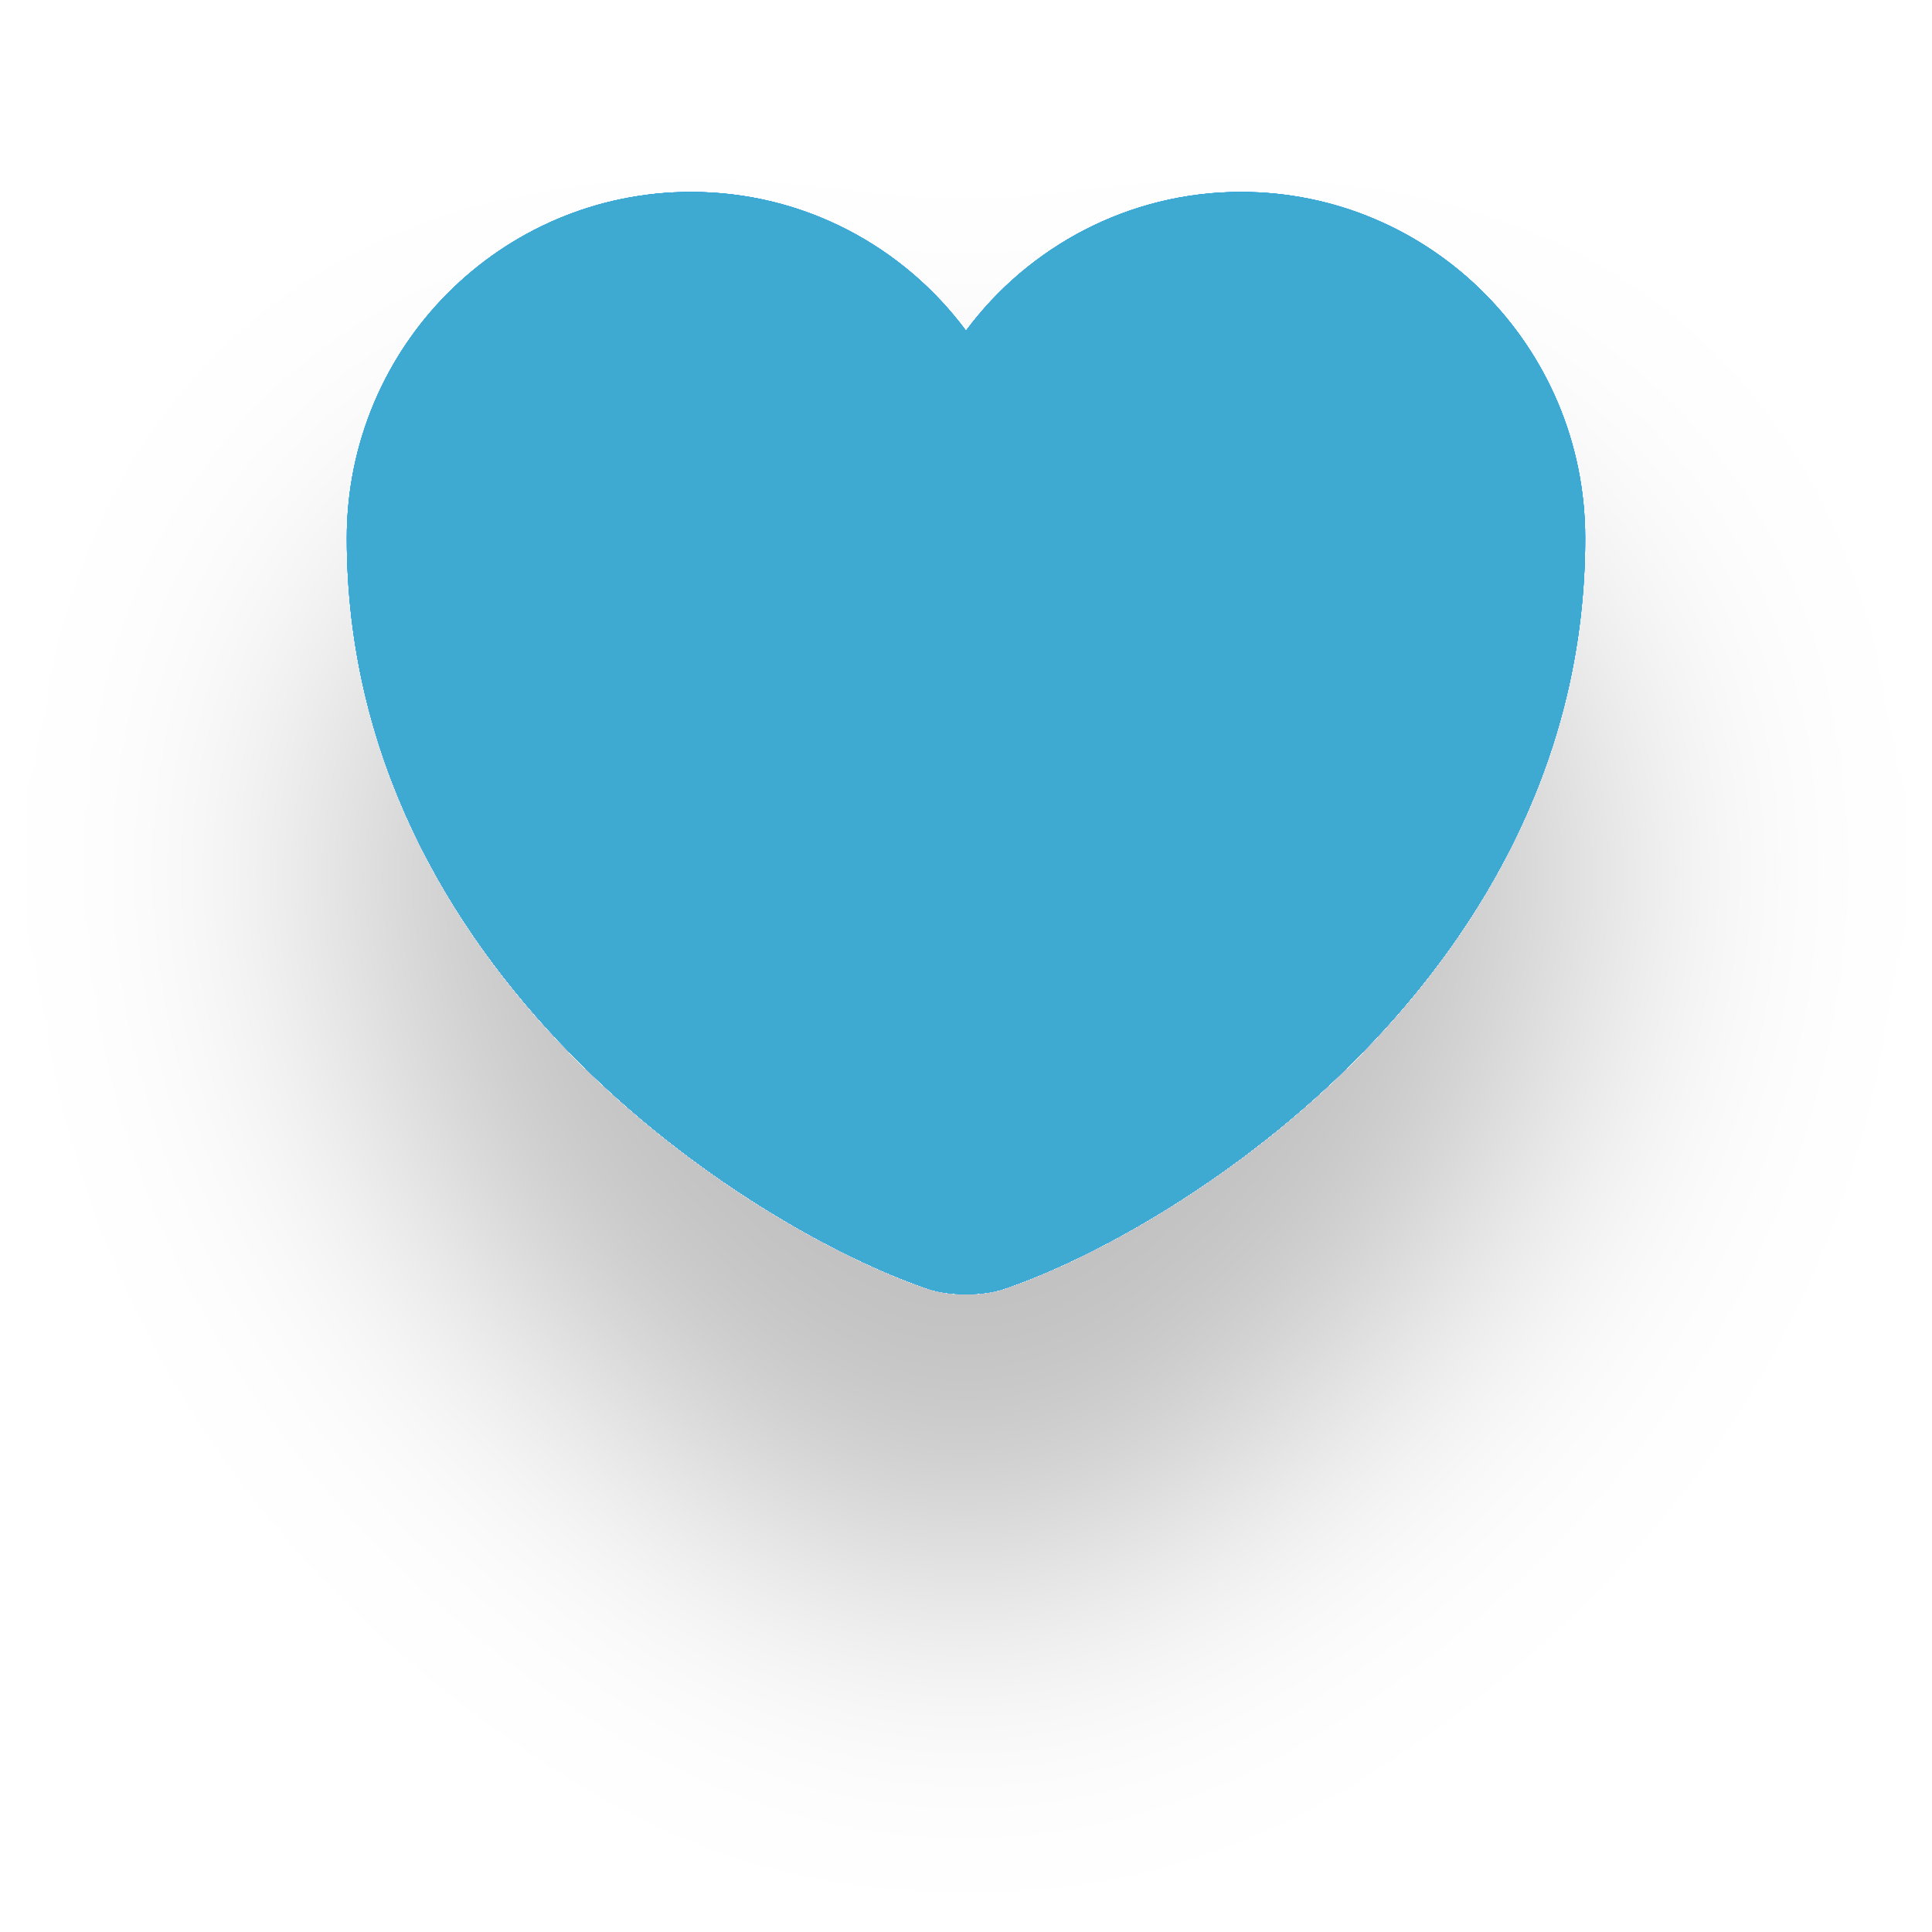
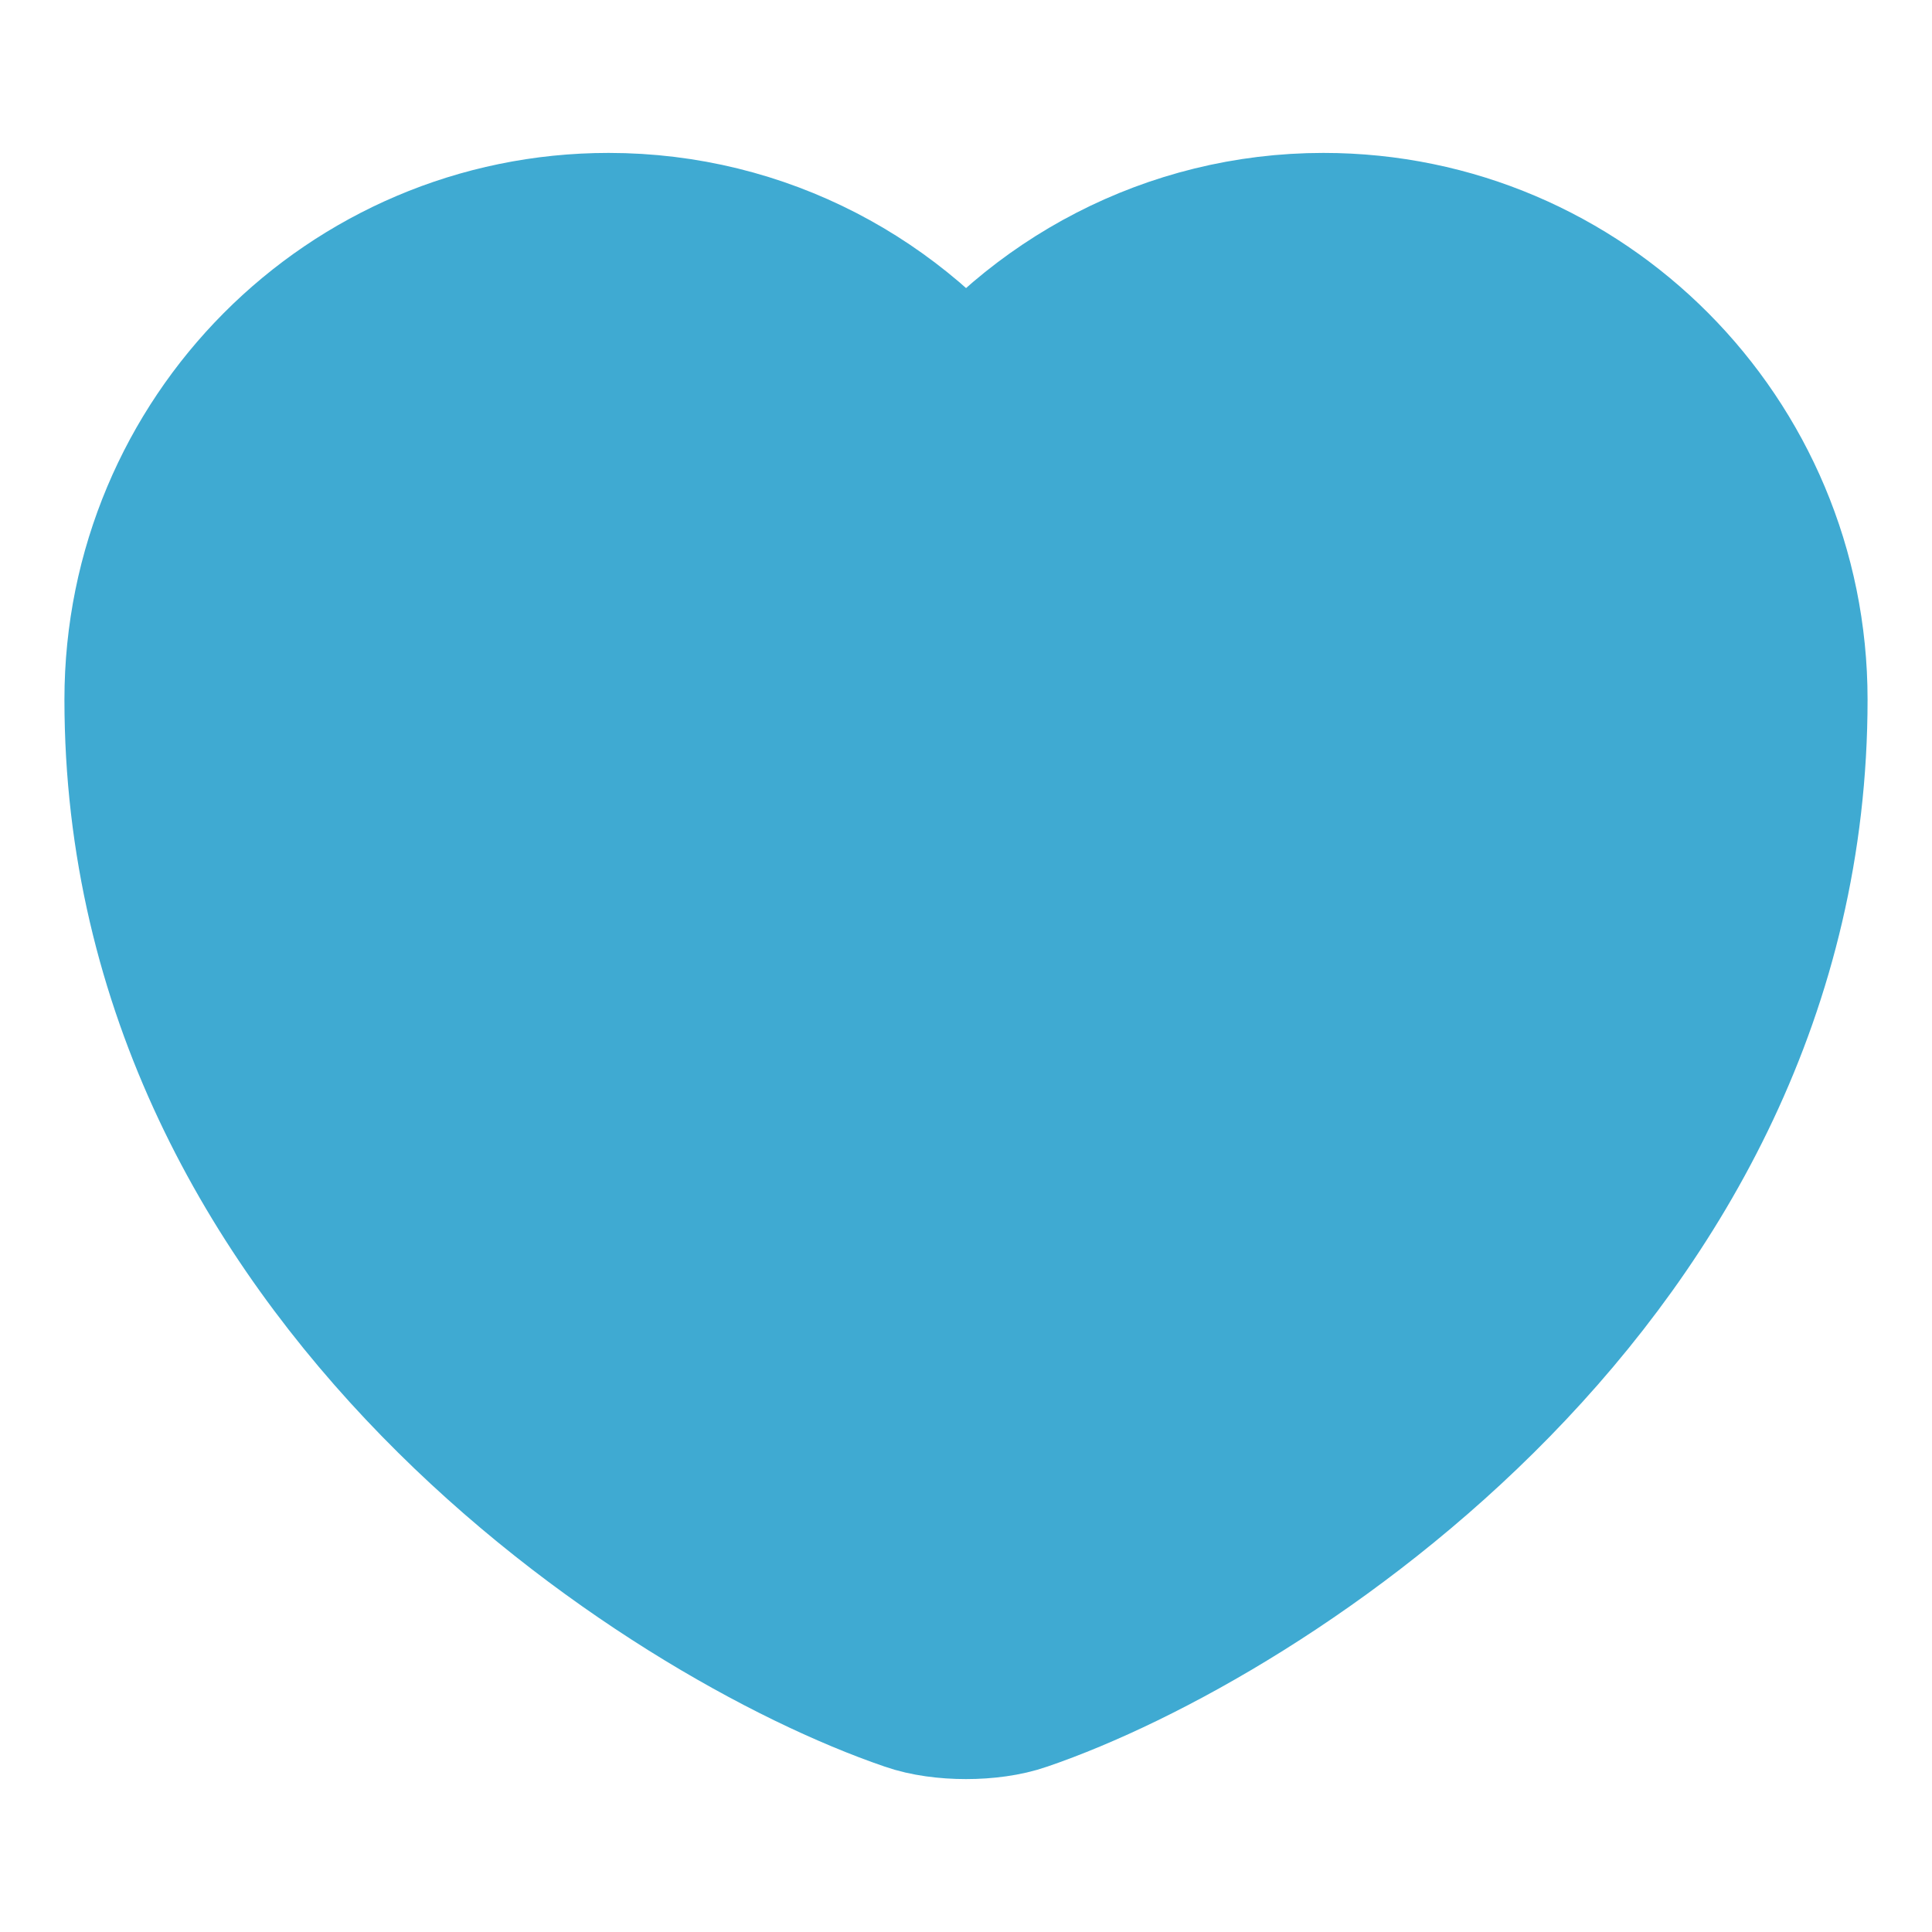
- <svg xmlns="http://www.w3.org/2000/svg" width="26" height="26" viewBox="0 0 26 26" fill="none">
-   <g filter="url(#filter0_d_4407_12724)">
-     <path d="M13.517 17.342C13.233 17.442 12.767 17.442 12.483 17.342C10.067 16.517 4.667 13.075 4.667 7.242C4.667 4.667 6.742 2.583 9.3 2.583C10.817 2.583 12.158 3.317 13 4.45C13.842 3.317 15.192 2.583 16.7 2.583C19.258 2.583 21.333 4.667 21.333 7.242C21.333 13.075 15.933 16.517 13.517 17.342Z" fill="#2958FF" />
-     <path d="M13.517 17.342C13.233 17.442 12.767 17.442 12.483 17.342C10.067 16.517 4.667 13.075 4.667 7.242C4.667 4.667 6.742 2.583 9.3 2.583C10.817 2.583 12.158 3.317 13 4.45C13.842 3.317 15.192 2.583 16.7 2.583C19.258 2.583 21.333 4.667 21.333 7.242C21.333 13.075 15.933 16.517 13.517 17.342Z" fill="#0A8CEB" />
-     <path d="M13.517 17.342C13.233 17.442 12.767 17.442 12.483 17.342C10.067 16.517 4.667 13.075 4.667 7.242C4.667 4.667 6.742 2.583 9.3 2.583C10.817 2.583 12.158 3.317 13 4.45C13.842 3.317 15.192 2.583 16.7 2.583C19.258 2.583 21.333 4.667 21.333 7.242C21.333 13.075 15.933 16.517 13.517 17.342Z" fill="#18B2E2" />
-     <path d="M13.517 17.342C13.233 17.442 12.767 17.442 12.483 17.342C10.067 16.517 4.667 13.075 4.667 7.242C4.667 4.667 6.742 2.583 9.3 2.583C10.817 2.583 12.158 3.317 13 4.45C13.842 3.317 15.192 2.583 16.7 2.583C19.258 2.583 21.333 4.667 21.333 7.242C21.333 13.075 15.933 16.517 13.517 17.342Z" fill="#3EAAD2" />
-   </g>
-   <defs>
-     <filter id="filter0_d_4407_12724" x="-1" y="0" width="28" height="28" filterUnits="userSpaceOnUse" color-interpolation-filters="sRGB">
-       <feFlood flood-opacity="0" result="BackgroundImageFix" />
-       <feColorMatrix in="SourceAlpha" type="matrix" values="0 0 0 0 0 0 0 0 0 0 0 0 0 0 0 0 0 0 127 0" result="hardAlpha" />
-       <feOffset dy="4" />
-       <feGaussianBlur stdDeviation="2" />
-       <feComposite in2="hardAlpha" operator="out" />
-       <feColorMatrix type="matrix" values="0 0 0 0 0 0 0 0 0 0 0 0 0 0 0 0 0 0 0.25 0" />
-       <feBlend mode="normal" in2="BackgroundImageFix" result="effect1_dropShadow_4407_12724" />
-       <feBlend mode="normal" in="SourceGraphic" in2="effect1_dropShadow_4407_12724" result="shape" />
-     </filter>
-   </defs>
+ <svg xmlns="http://www.w3.org/2000/svg" width="20" height="20" viewBox="0 0 20 20" fill="none">
+   <path d="M10.517 17.342C10.233 17.442 9.767 17.442 9.483 17.342C7.067 16.517 1.667 13.075 1.667 7.242C1.667 4.667 3.742 2.583 6.3 2.583C7.817 2.583 9.158 3.317 10 4.45C10.842 3.317 12.192 2.583 13.7 2.583C16.258 2.583 18.333 4.667 18.333 7.242C18.333 13.075 12.933 16.517 10.517 17.342Z" fill="#3faad2" stroke="#3faad2" stroke-width="2" stroke-linecap="round" stroke-linejoin="round" />
</svg>
